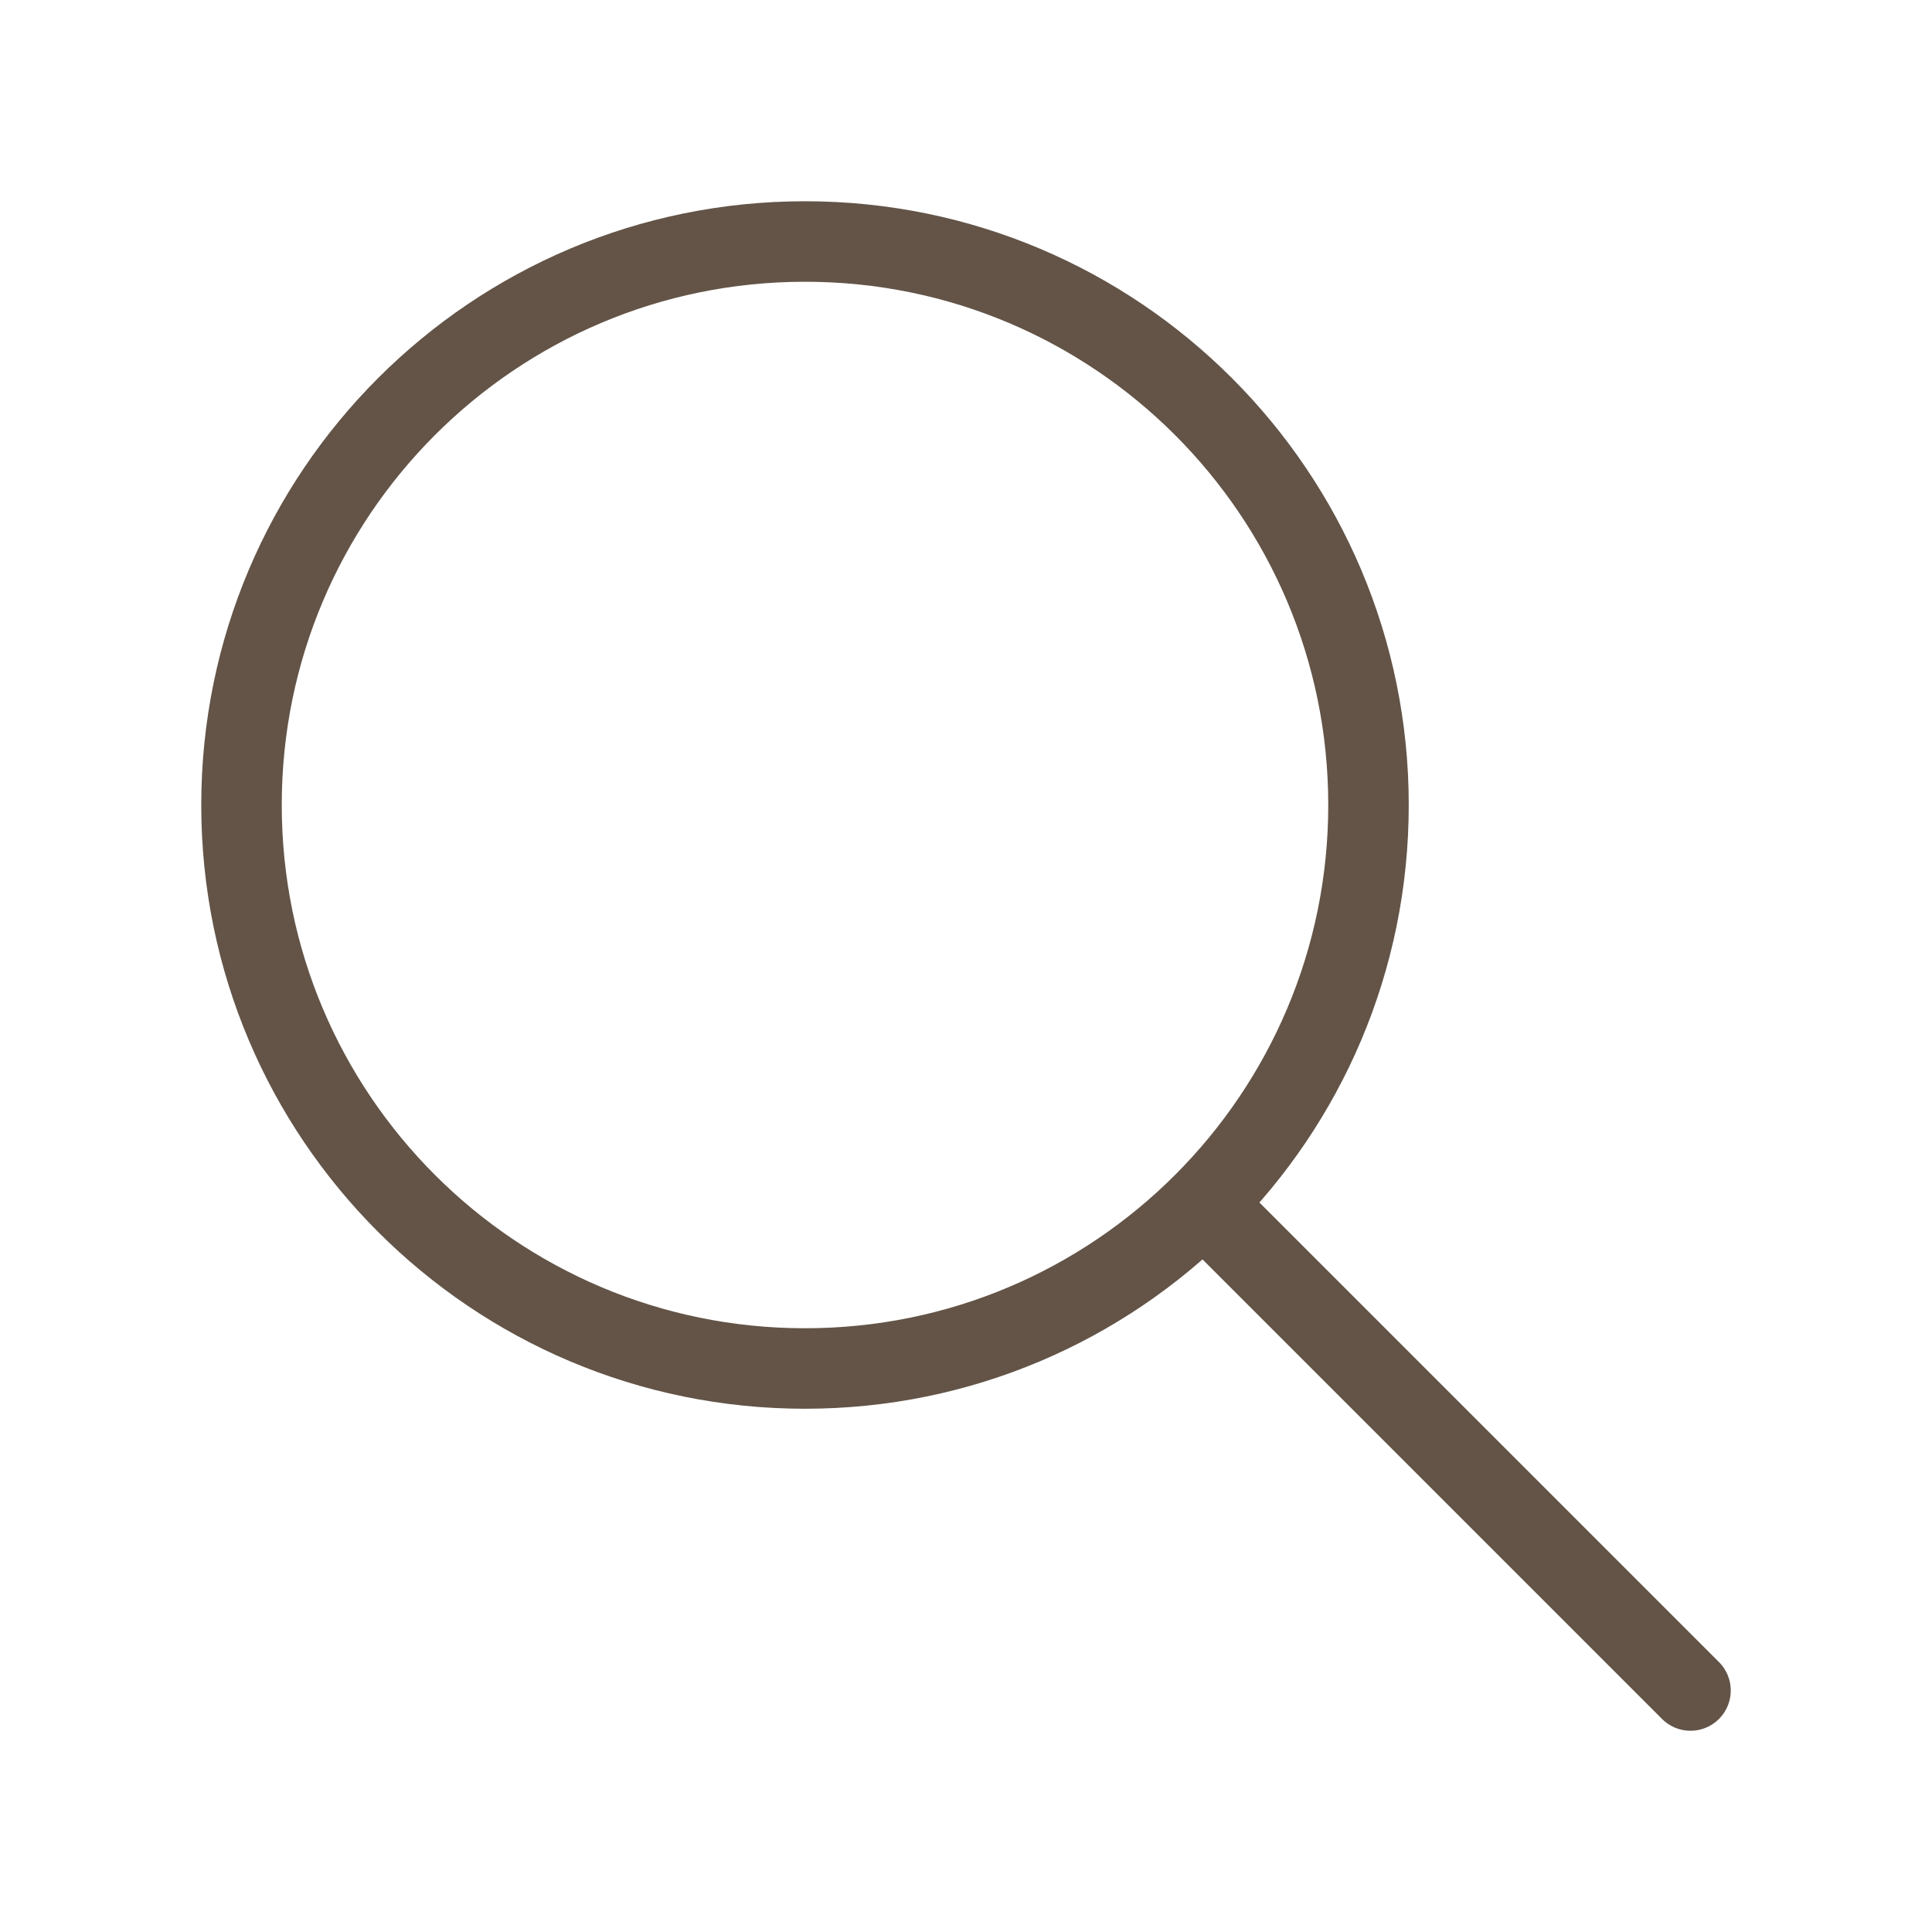
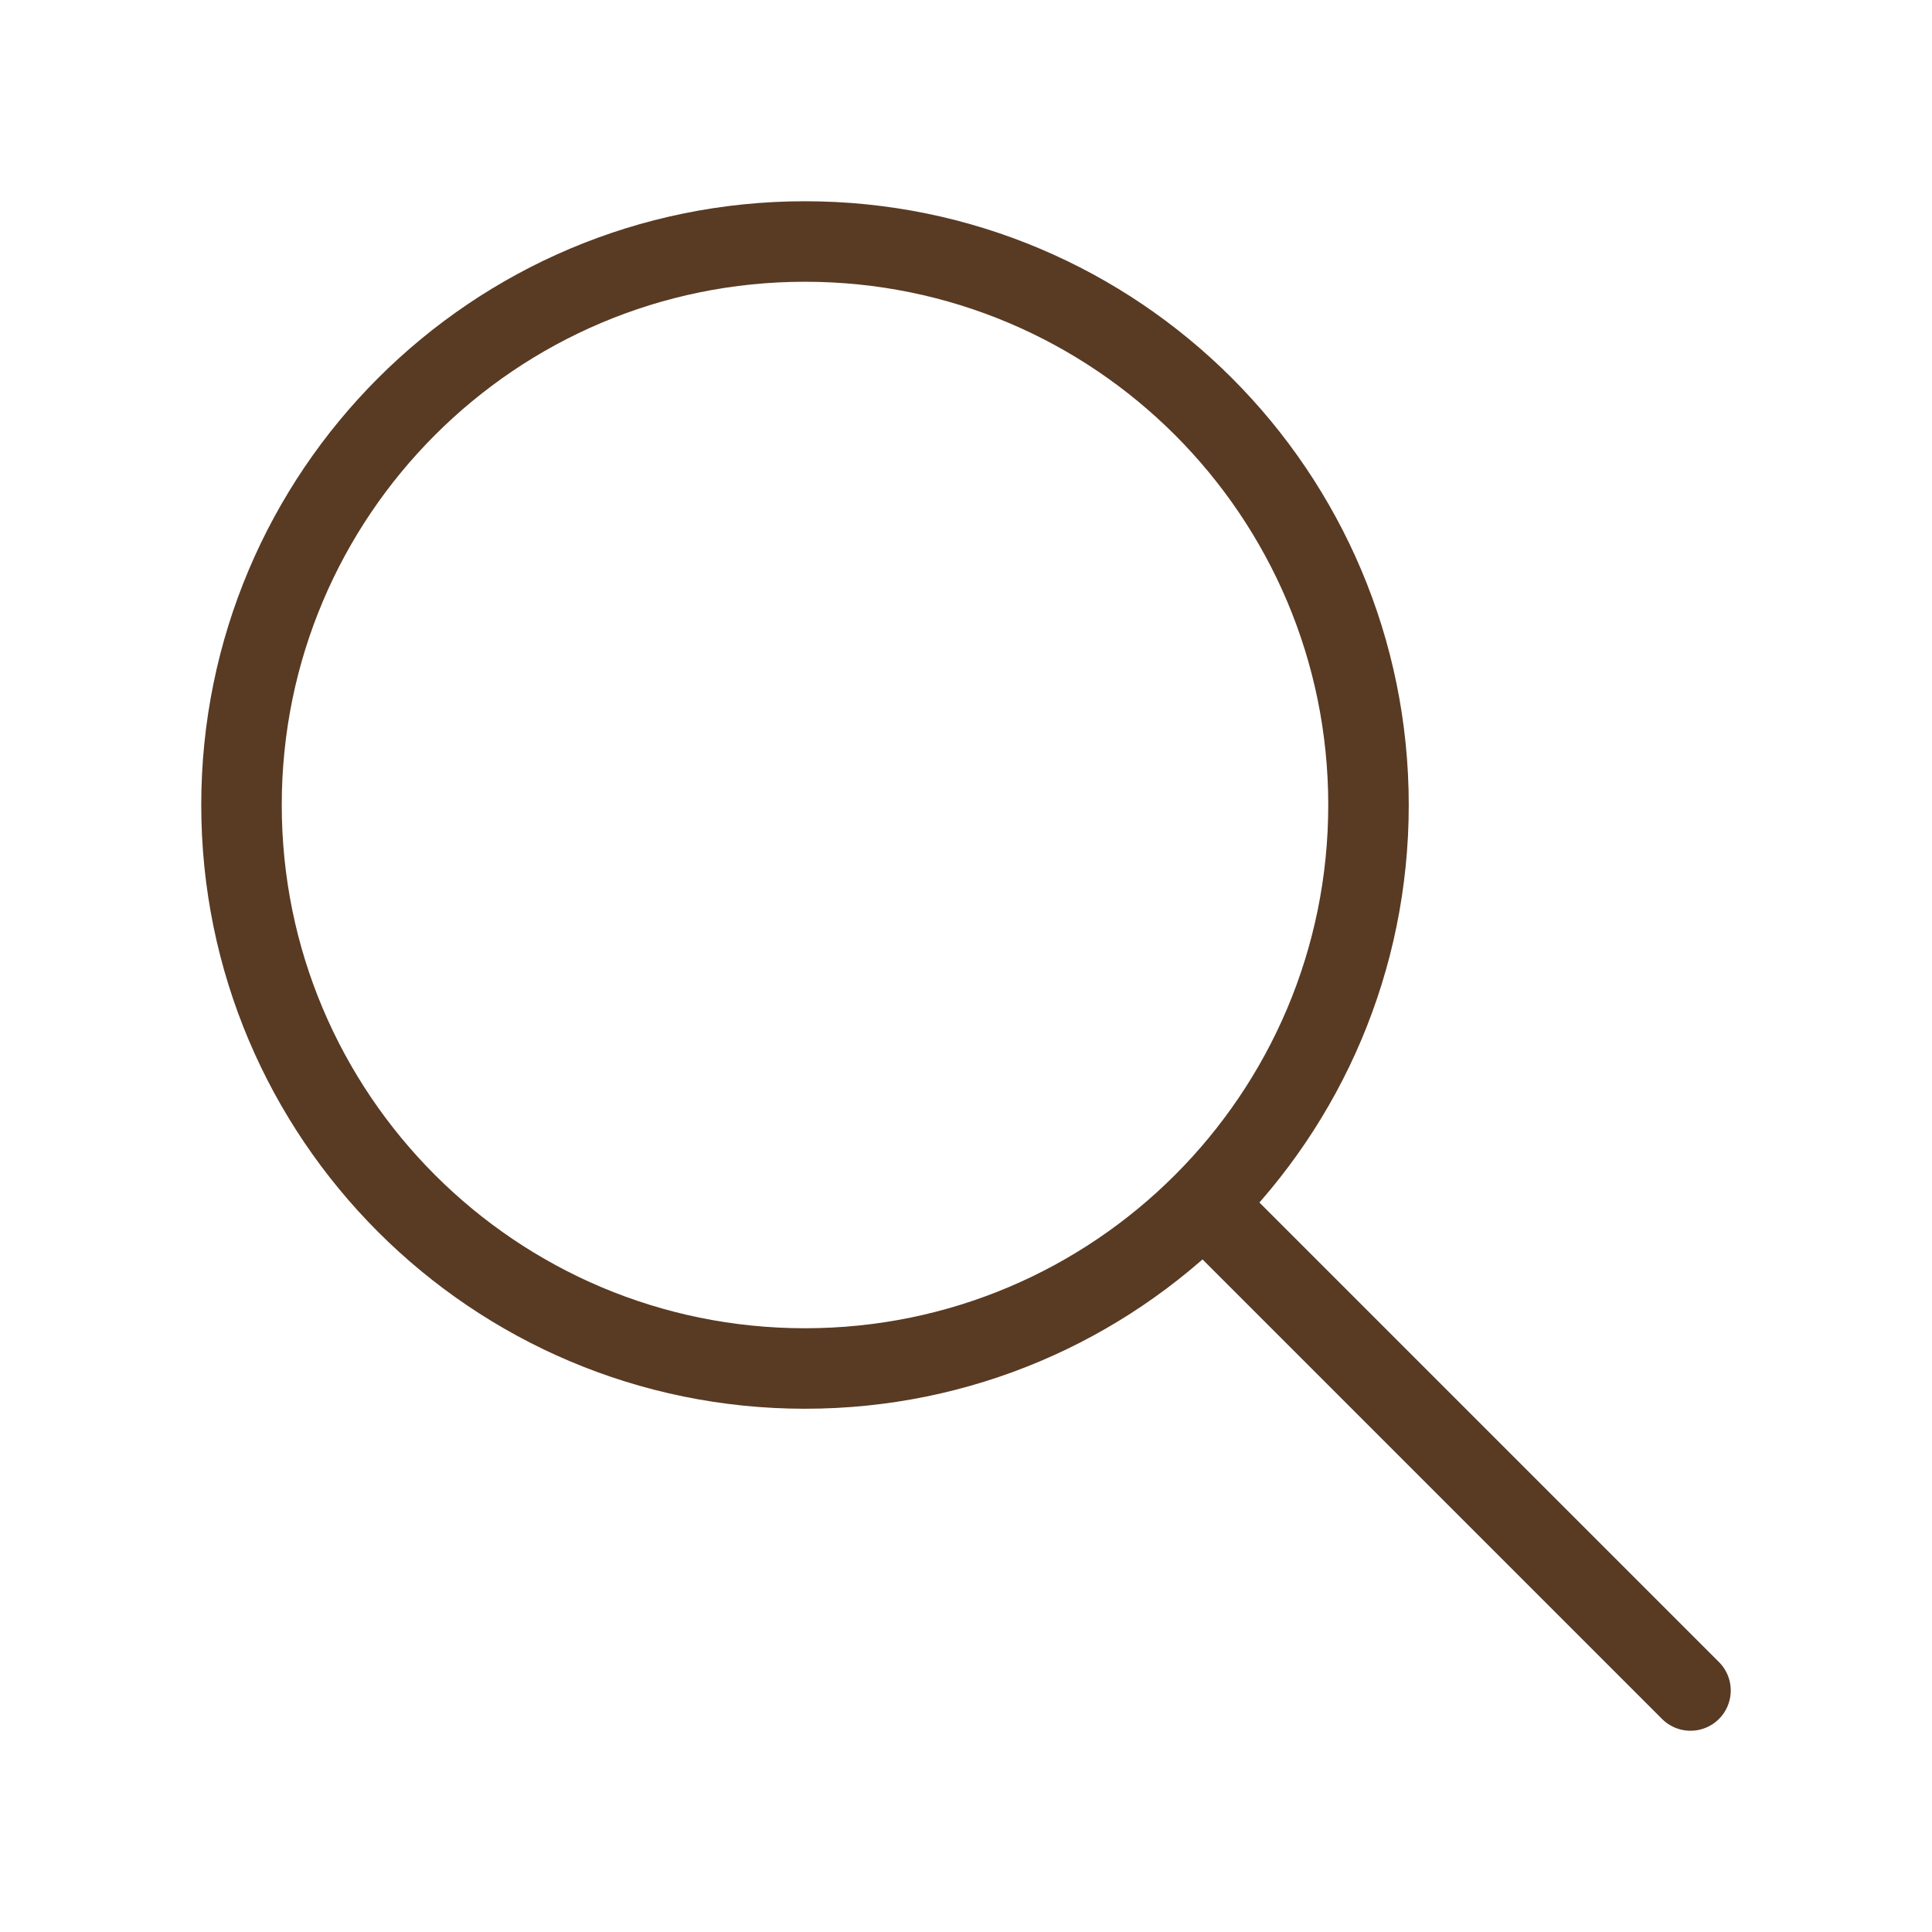
- <svg xmlns="http://www.w3.org/2000/svg" class="icon icon-tabler icon-tabler-search" width="32" height="32" viewBox="0 0 24 24" stroke-width="1" stroke="#635447" fill="none" stroke-linecap="round" stroke-linejoin="round">
+ <svg xmlns="http://www.w3.org/2000/svg" class="icon icon-tabler icon-tabler-search" width="32" height="32" viewBox="0 0 24 24" stroke-width="1" stroke="#593A23" fill="none" stroke-linecap="round" stroke-linejoin="round">
  <path stroke="none" d="M0 0h24v24H0z" fill="none" />
  <path d="M10 10m-7 0a7 7 0 1 0 14 0a7 7 0 1 0 -14 0" />
  <path d="M21 21l-6 -6" />
</svg>
